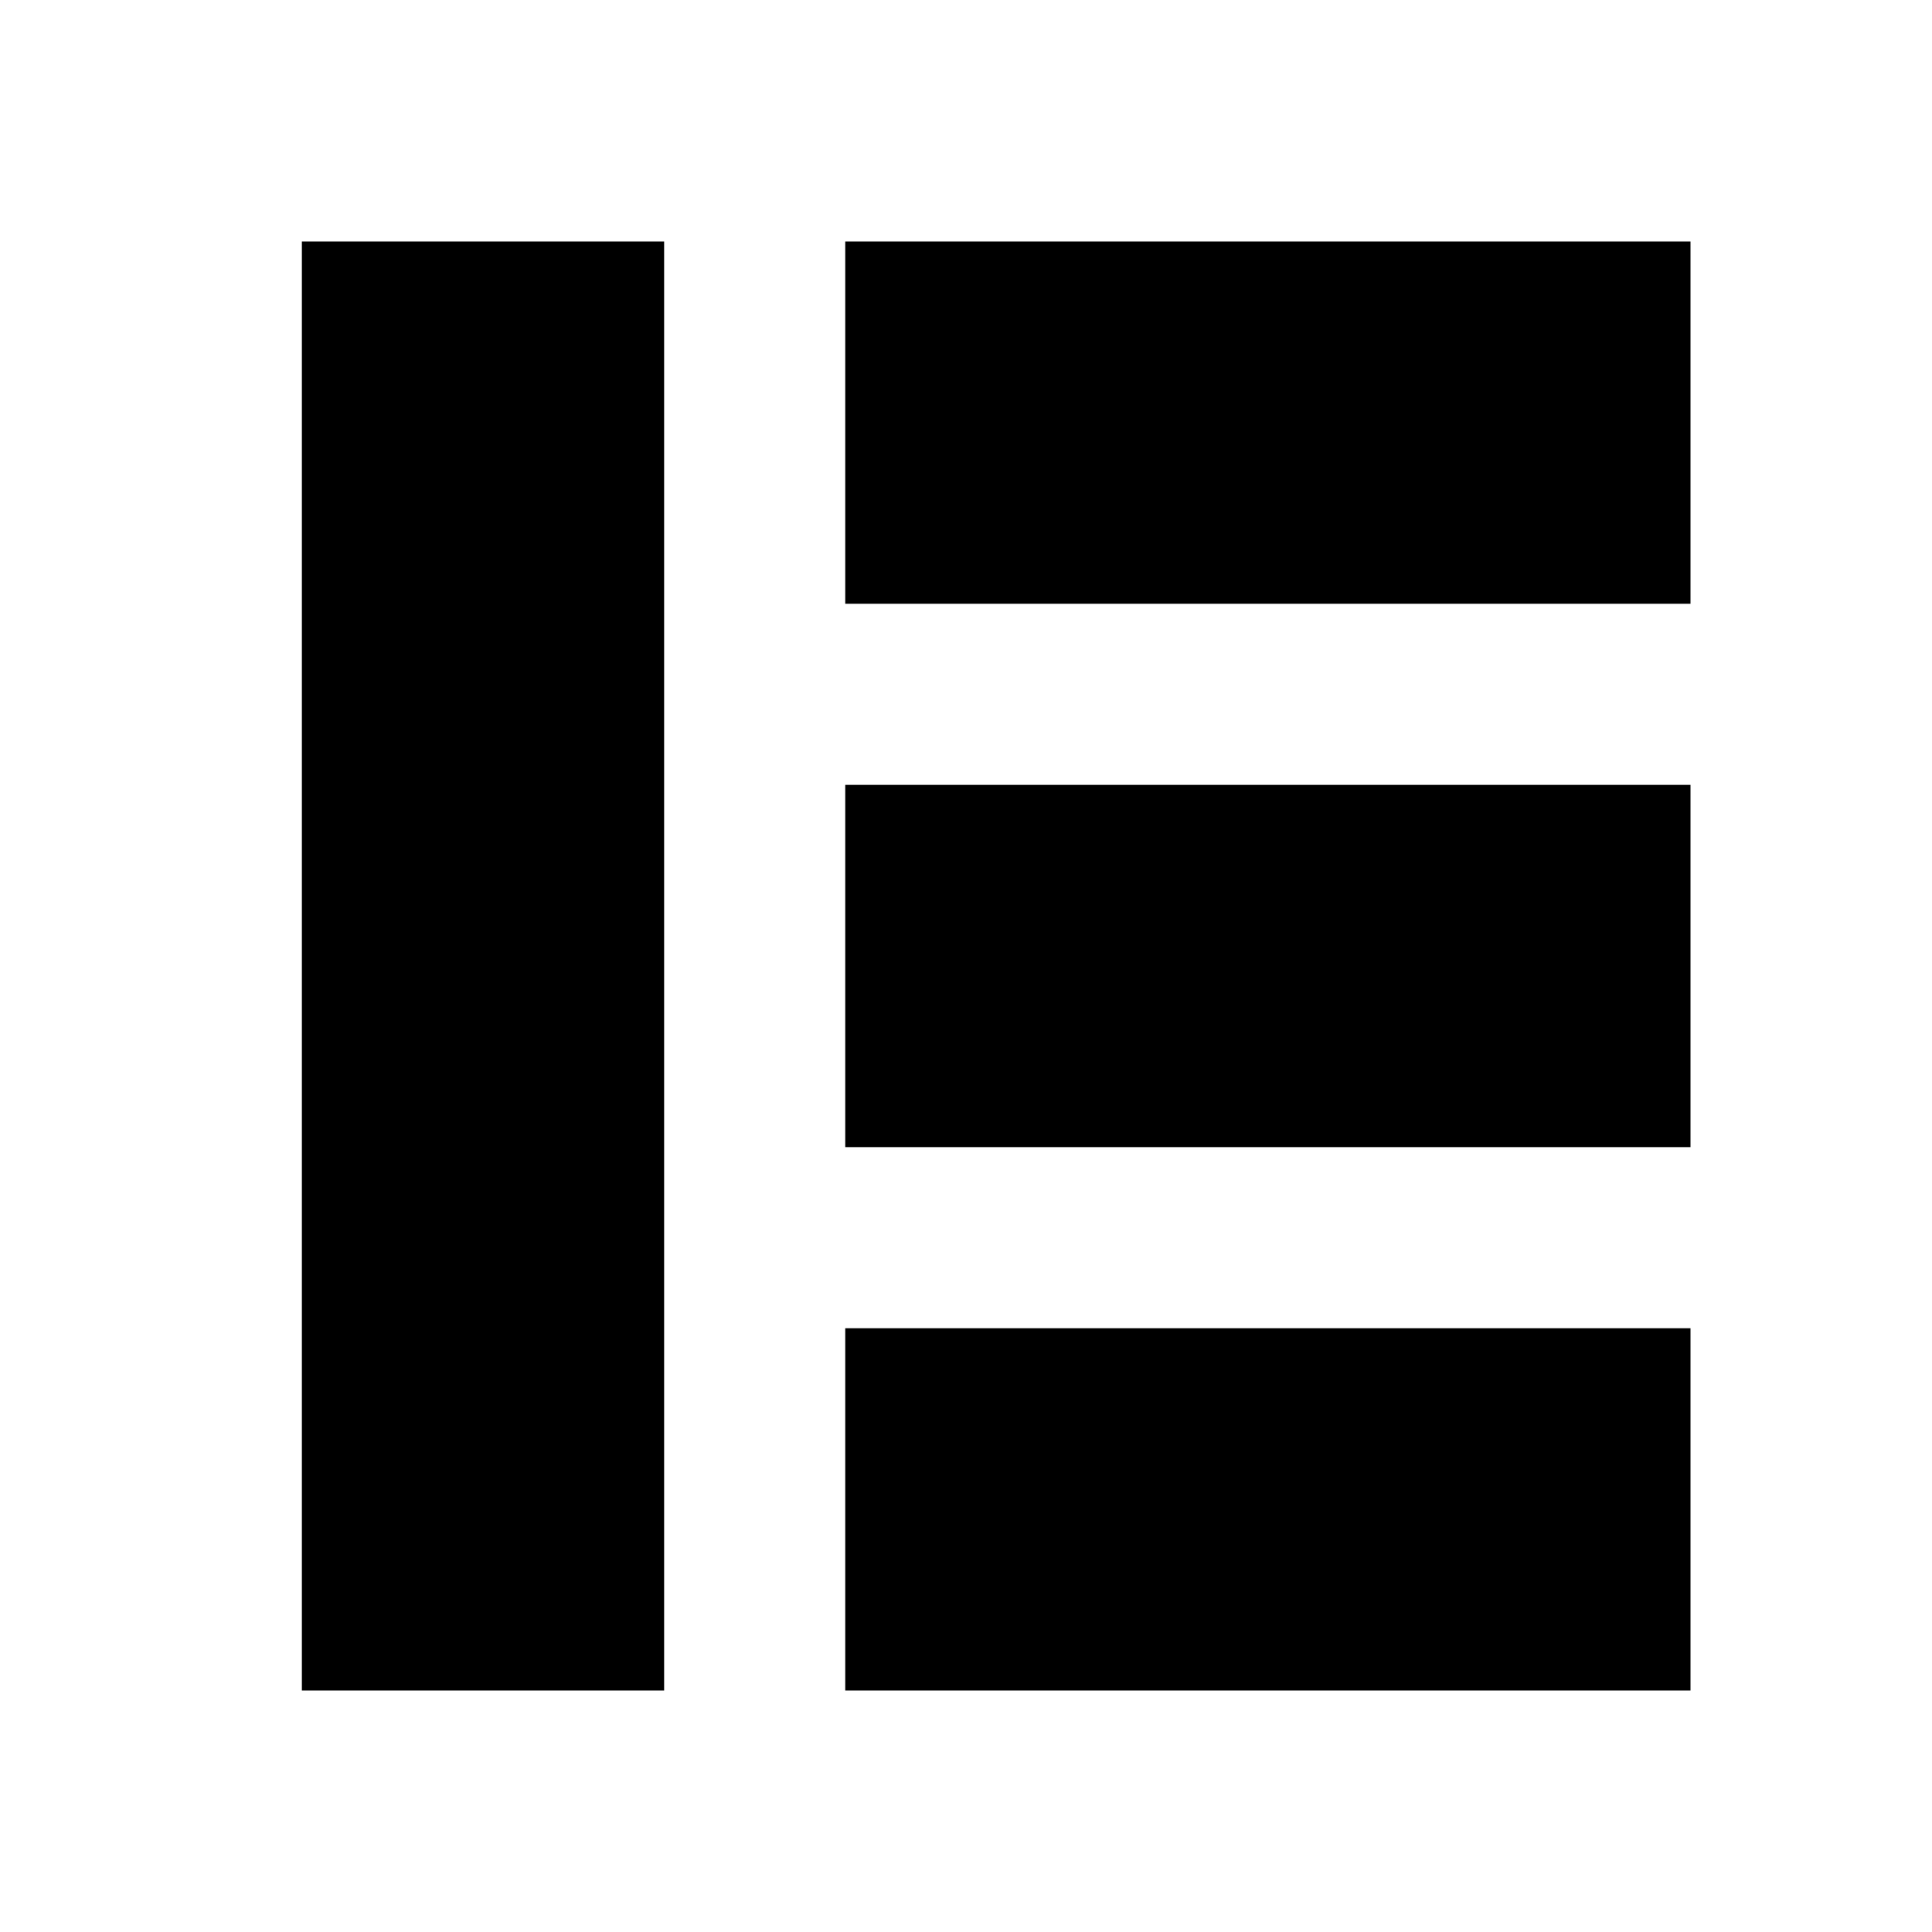
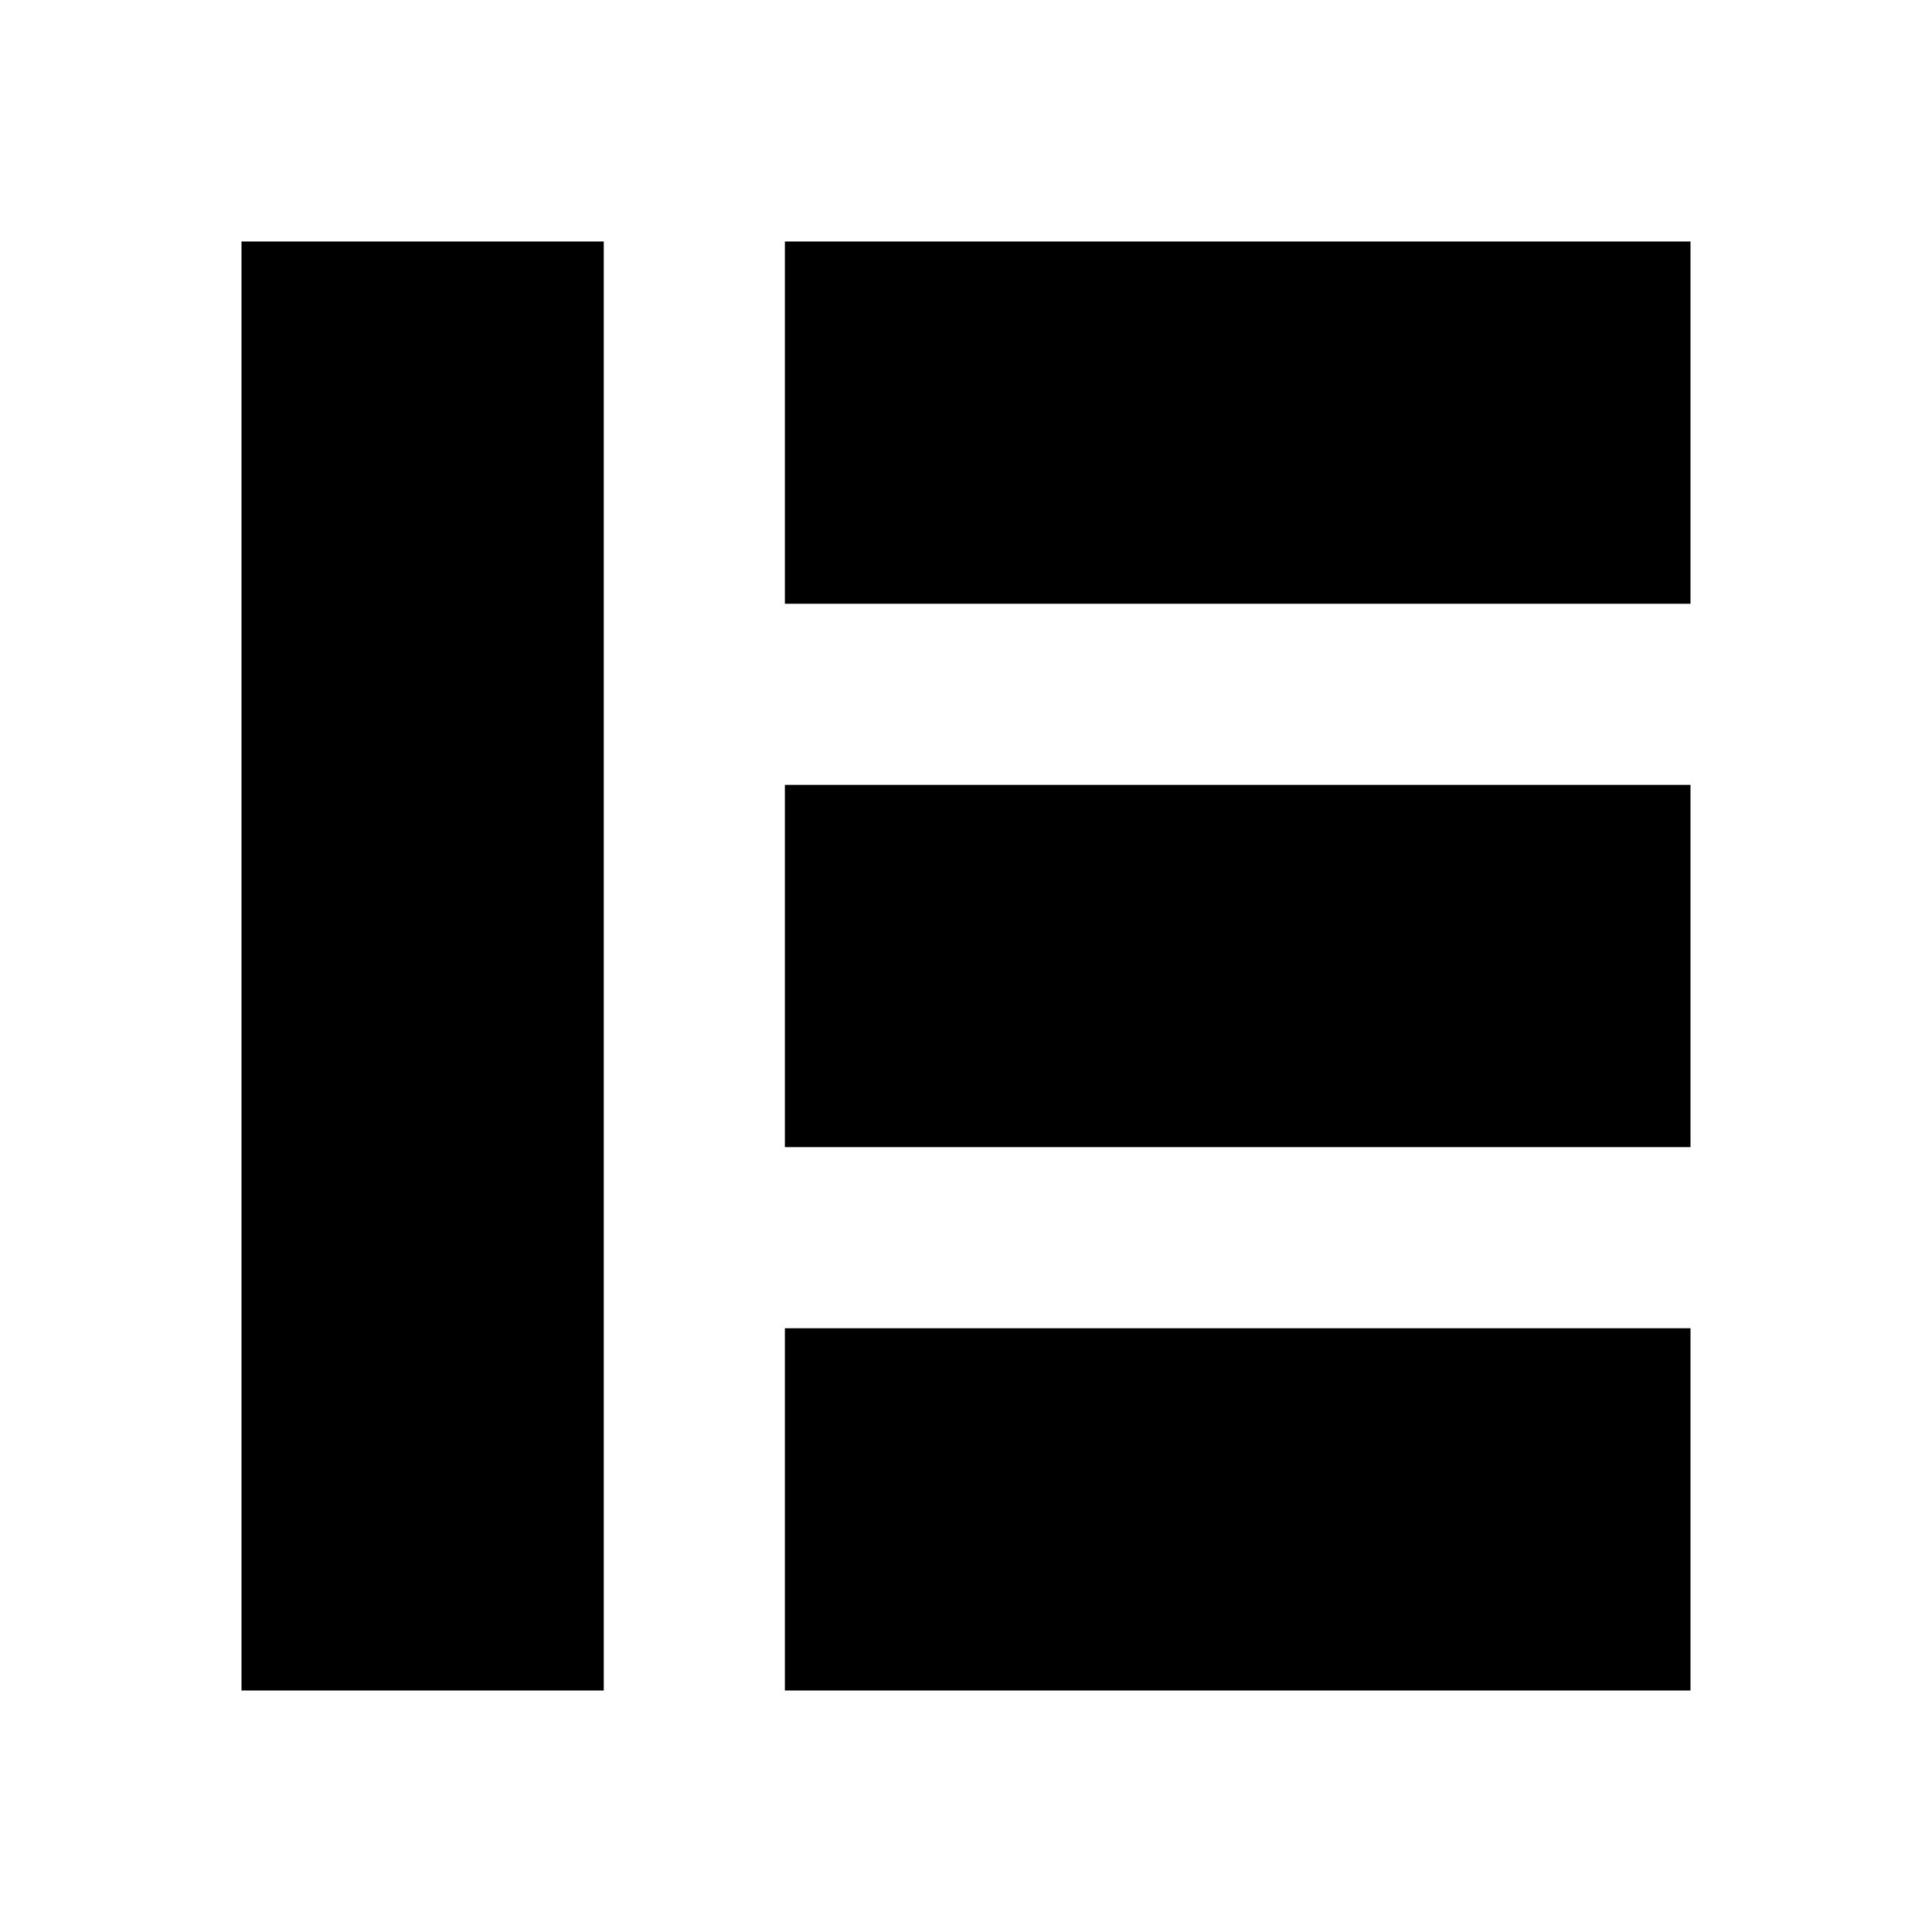
<svg xmlns="http://www.w3.org/2000/svg" width="32" height="32" viewBox="0 0 32 32" fill="none">
  <rect width="32" height="32" fill="white" />
  <g style="mix-blend-mode:multiply">
-     <rect x="5" y="4" width="6" height="24" fill="#FFFF00" />
-     <rect x="14" y="4" width="14" height="6" fill="#FFFF00" />
-     <rect x="14" y="22" width="14" height="6" fill="#FFFF00" />
-     <rect x="14" y="13" width="14" height="6" fill="#FFFF00" />
+     <rect x="4" y="4" width="6" height="24" fill="#FFFF00" />
+     <rect x="13" y="4" width="15" height="6" fill="#FFFF00" />
+     <rect x="13" y="22" width="15" height="6" fill="#FFFF00" />
+     <rect x="13" y="13" width="15" height="6" fill="#FFFF00" />
  </g>
  <g style="mix-blend-mode:multiply">
-     <rect x="5" y="4" width="6" height="24" fill="#FF00FF" />
-     <rect x="14" y="4" width="14" height="6" fill="#FF00FF" />
-     <rect x="14" y="22" width="14" height="6" fill="#FF00FF" />
-     <rect x="14" y="13" width="14" height="6" fill="#FF00FF" />
+     <rect x="4" y="4" width="6" height="24" fill="#FF00FF" />
+     <rect x="13" y="4" width="15" height="6" fill="#FF00FF" />
+     <rect x="13" y="22" width="15" height="6" fill="#FF00FF" />
+     <rect x="13" y="13" width="15" height="6" fill="#FF00FF" />
  </g>
  <g style="mix-blend-mode:multiply">
-     <rect x="5" y="4" width="6" height="24" fill="#00FFFF" />
-     <rect x="14" y="4" width="14" height="6" fill="#00FFFF" />
-     <rect x="14" y="22" width="14" height="6" fill="#00FFFF" />
-     <rect x="14" y="13" width="14" height="6" fill="#00FFFF" />
+     <rect x="4" y="4" width="6" height="24" fill="#00FFFF" />
+     <rect x="13" y="4" width="15" height="6" fill="#00FFFF" />
+     <rect x="13" y="22" width="15" height="6" fill="#00FFFF" />
+     <rect x="13" y="13" width="15" height="6" fill="#00FFFF" />
  </g>
</svg>
